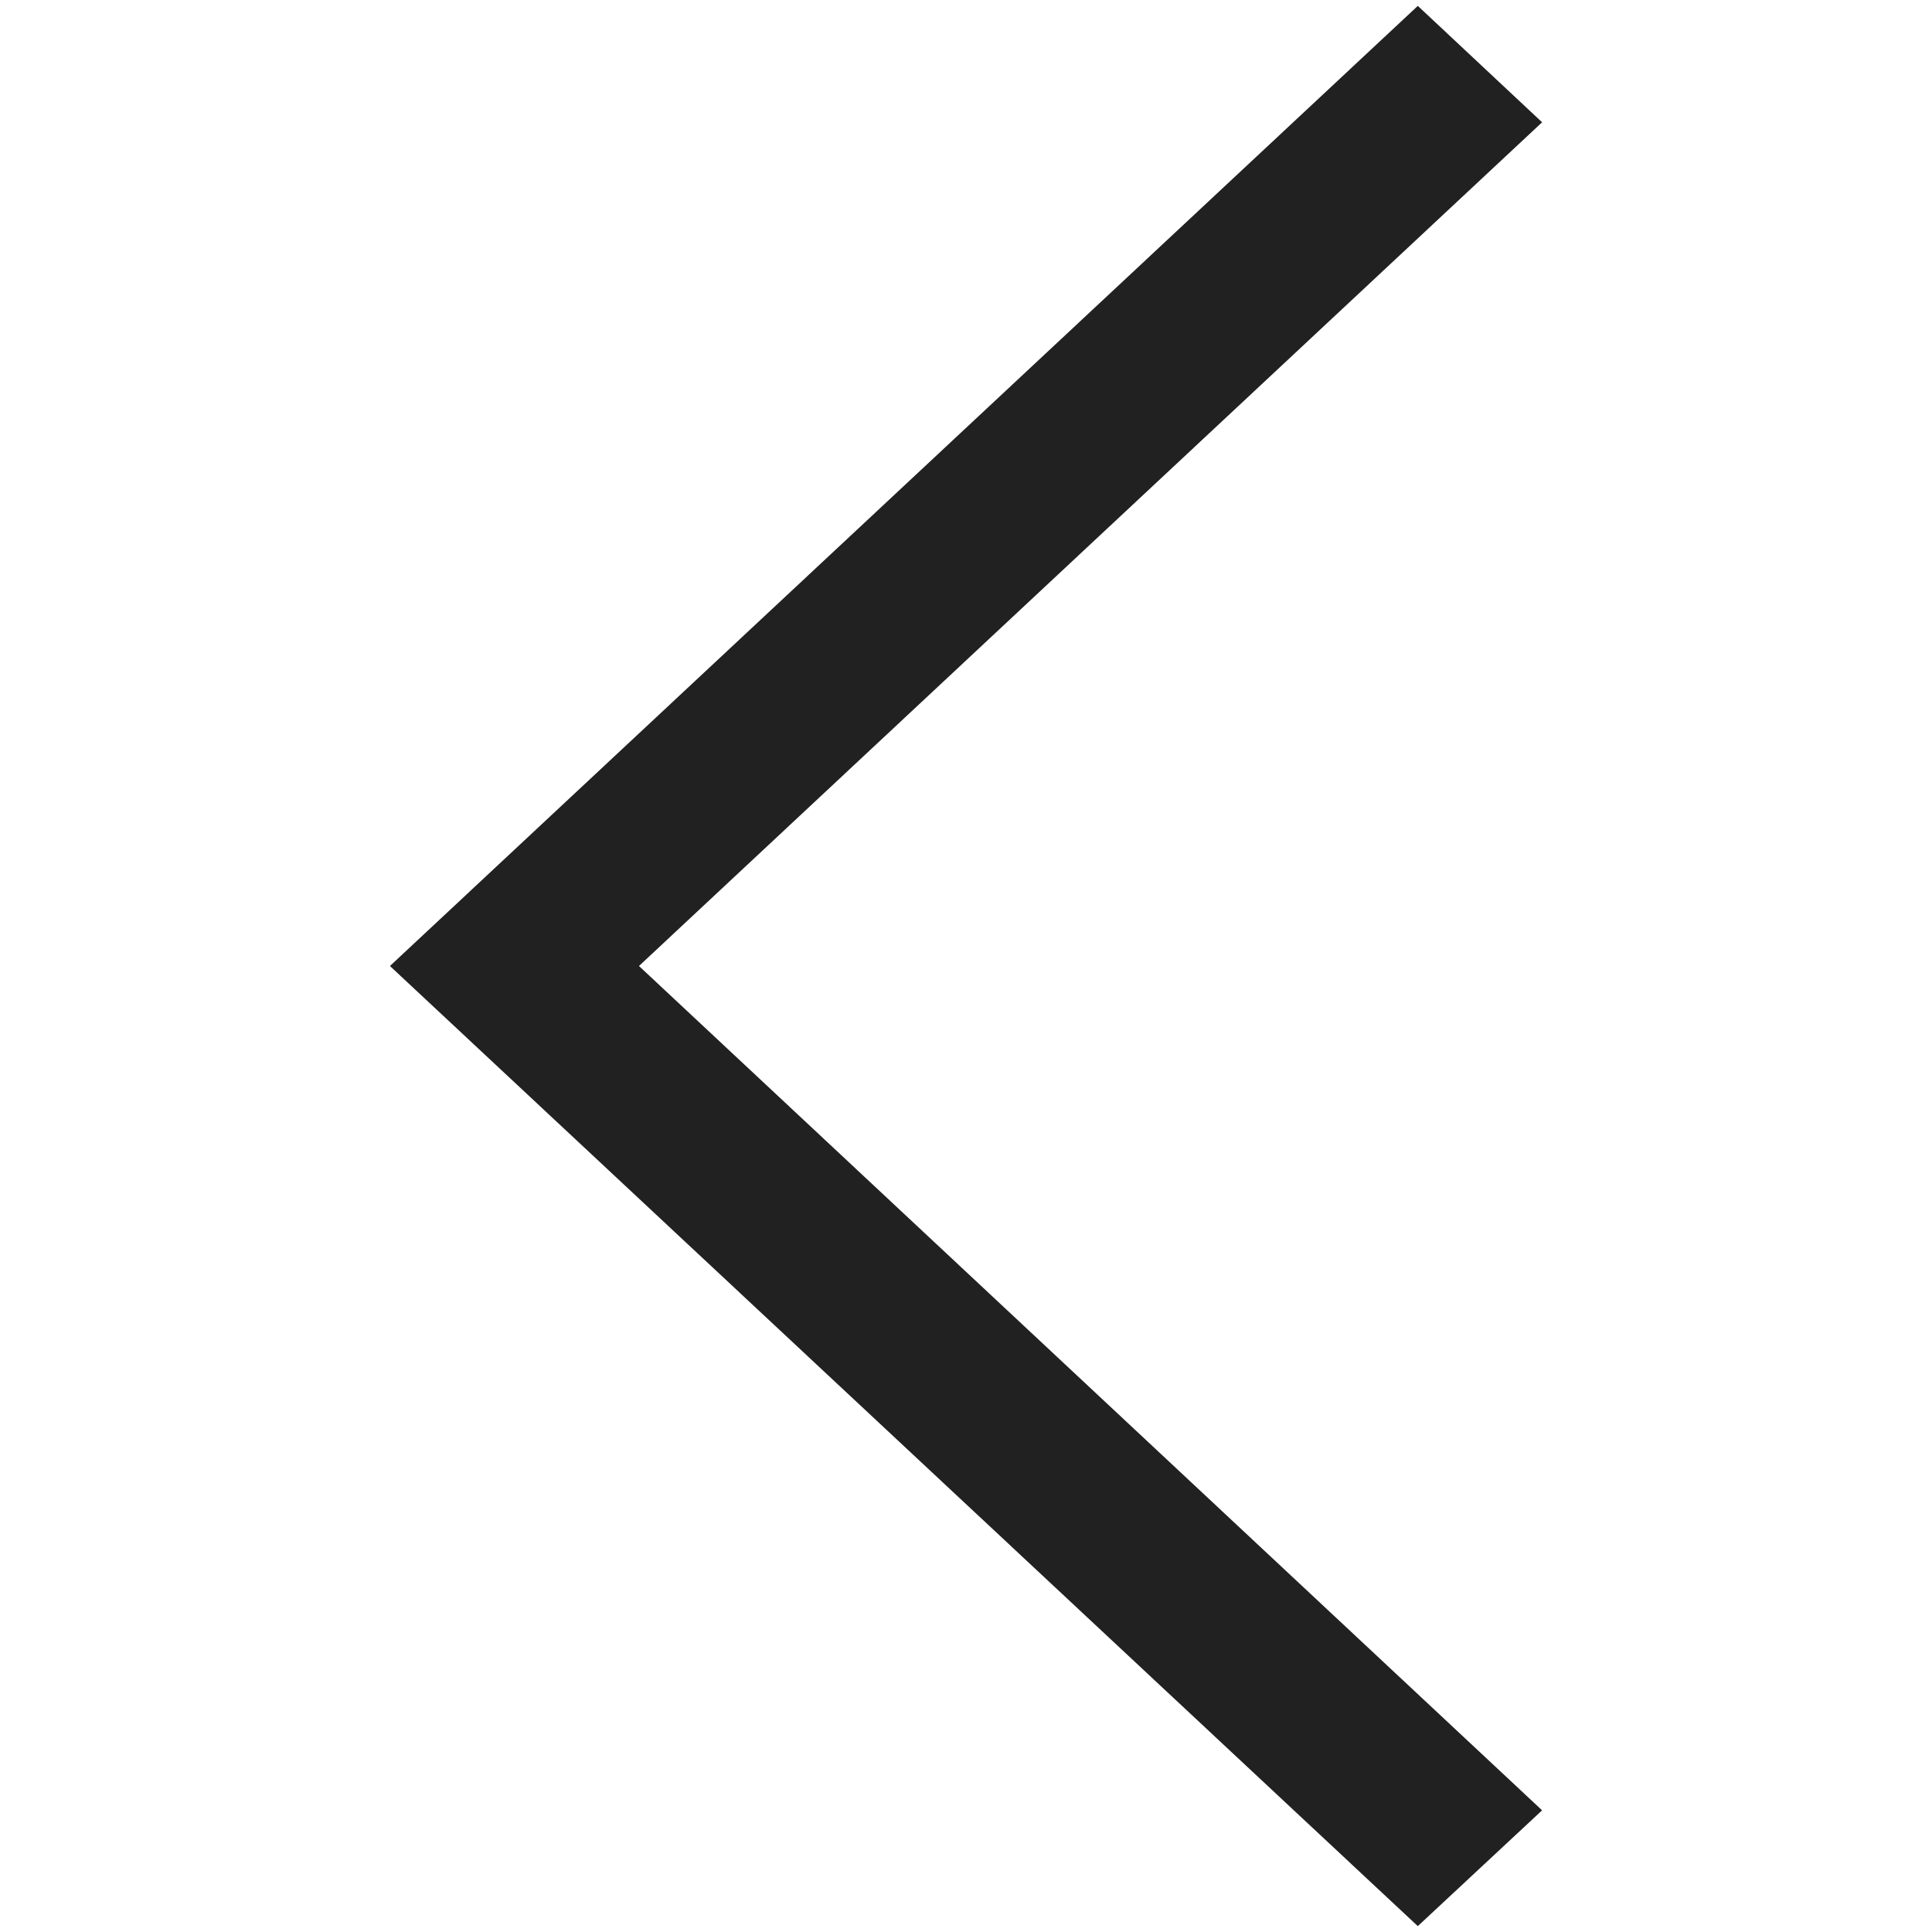
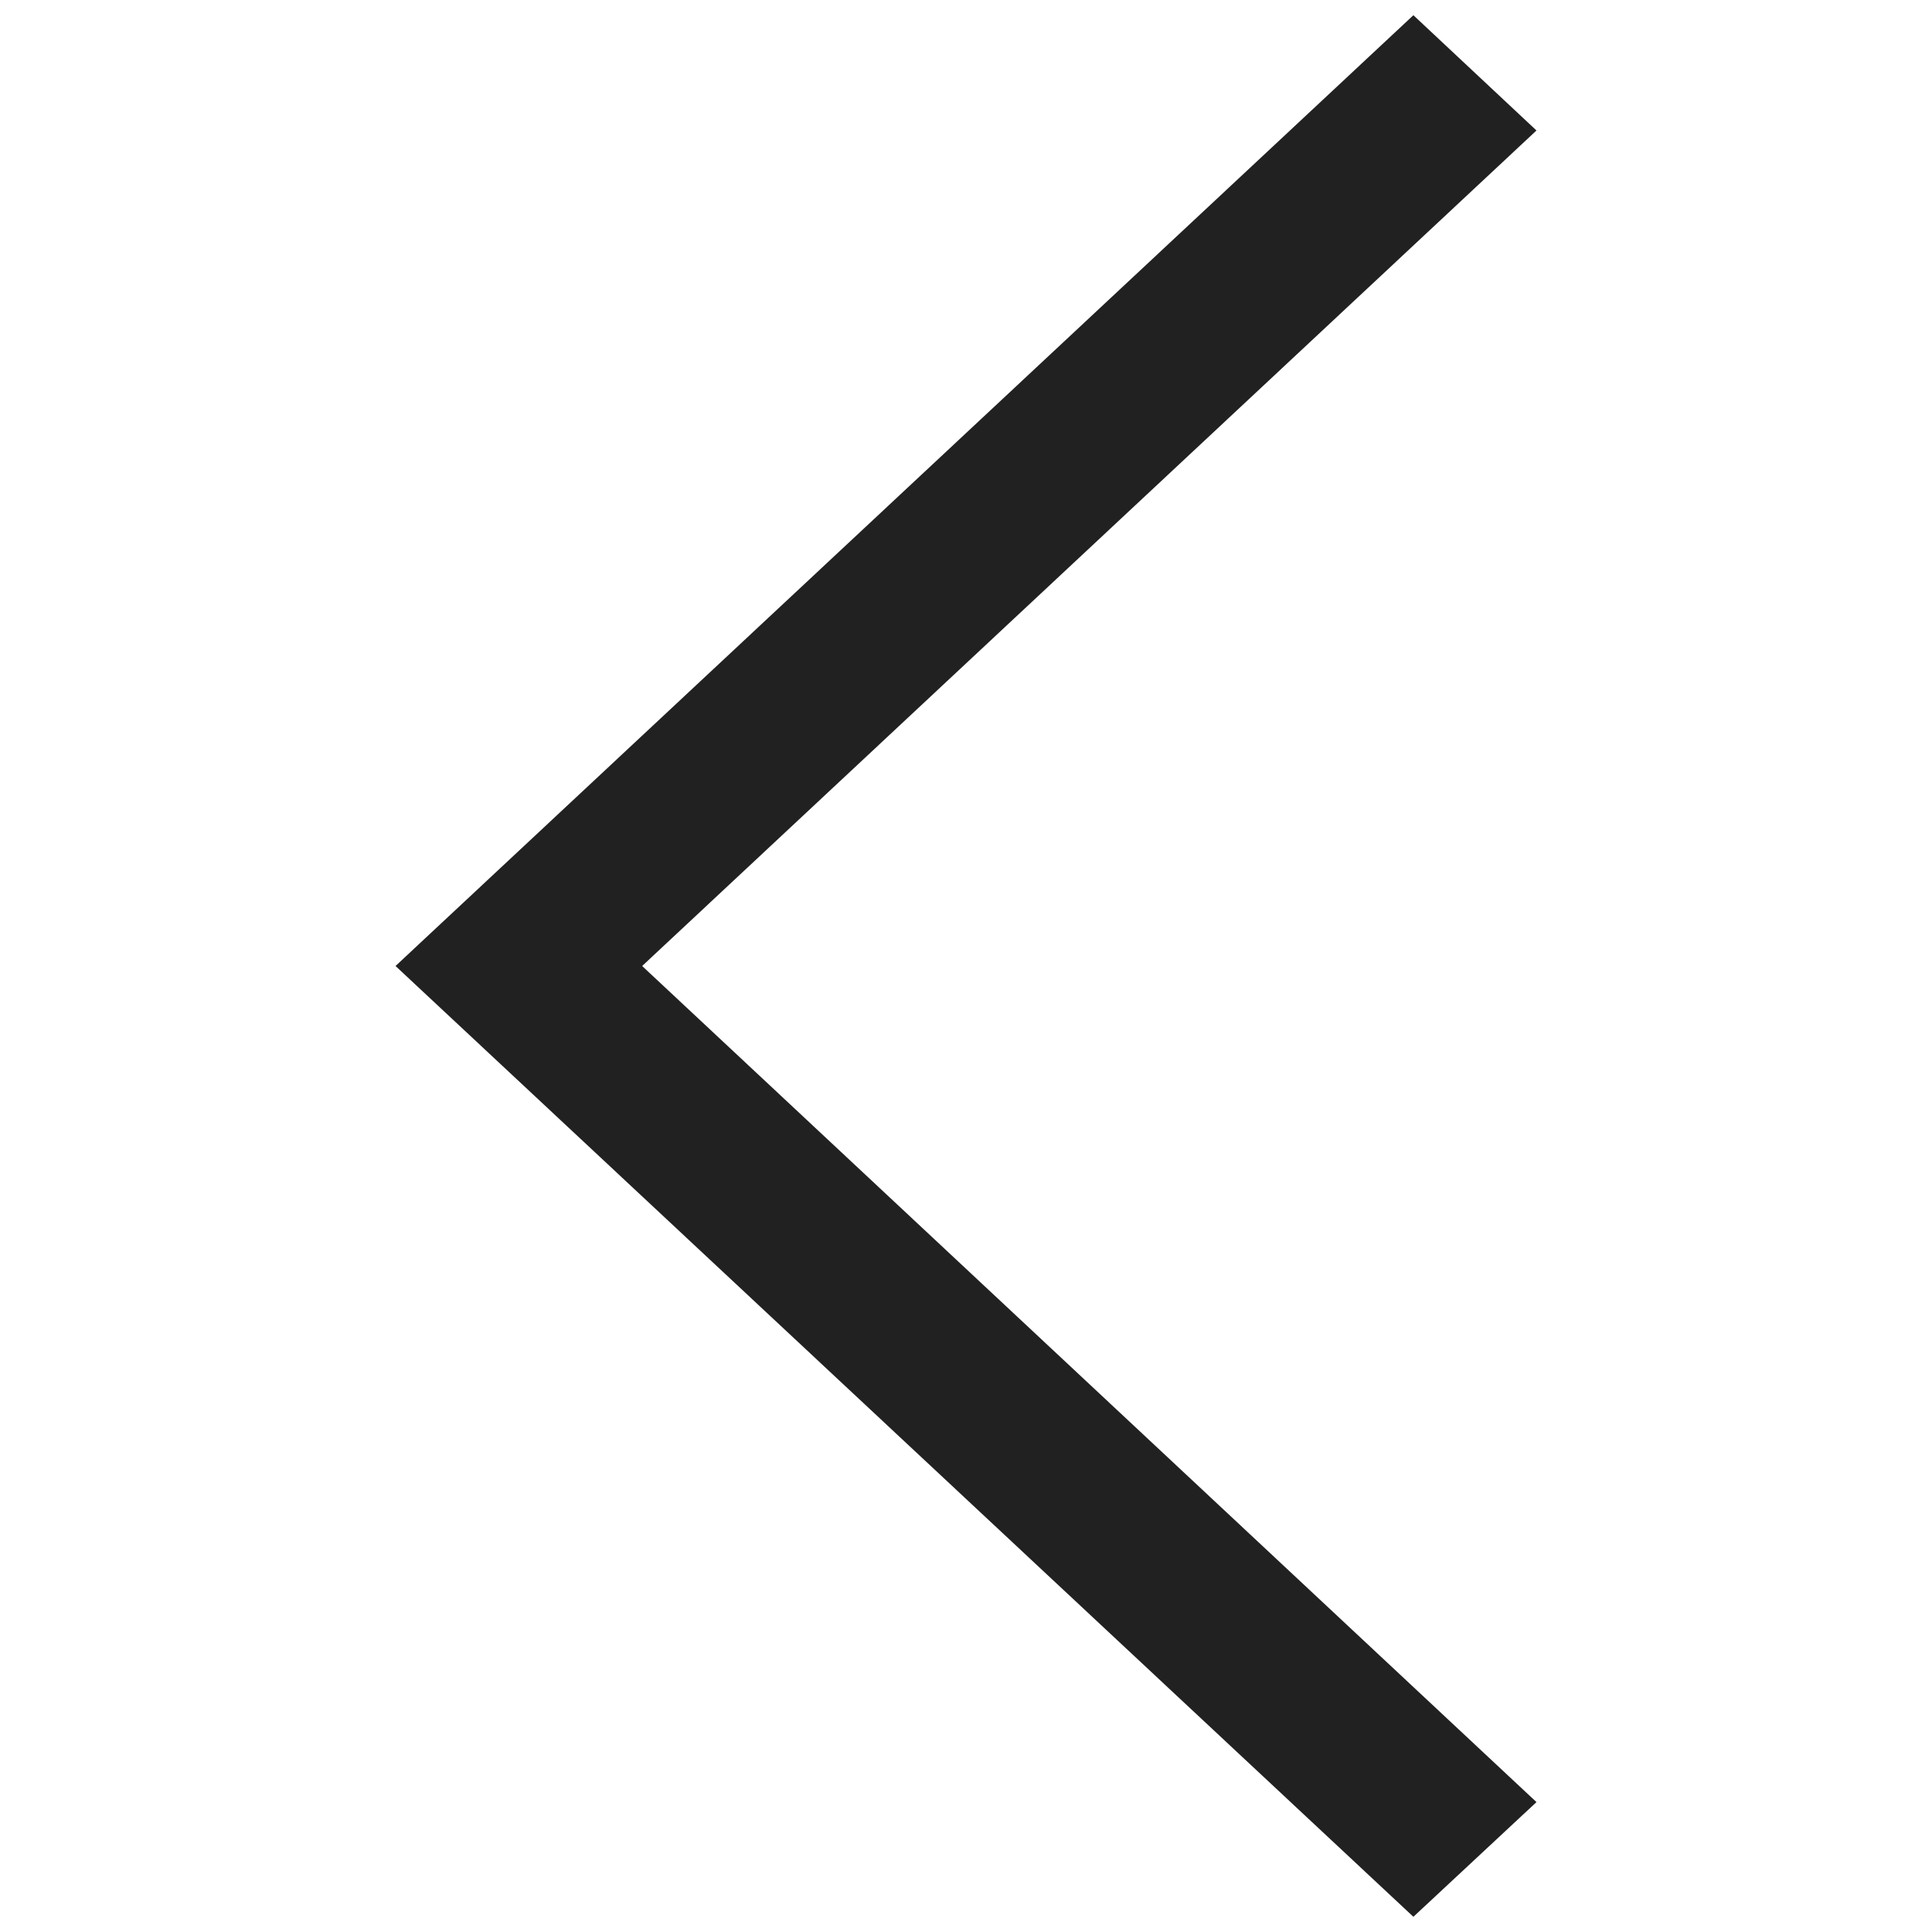
- <svg xmlns="http://www.w3.org/2000/svg" version="1.1" id="Layer_1" x="0px" y="0px" width="48px" height="48px" viewBox="0 0 48 48" enable-background="new 0 0 48 48" xml:space="preserve">
-   <polygon fill="#212121" points="38.313,3.038 35.225,0.146 9.688,24 35.225,47.854 38.313,44.977 15.875,24 " />
+ <svg xmlns="http://www.w3.org/2000/svg" version="1.1" id="Layer_1" x="0px" y="0px" width="72px" height="72px" viewBox="0 0 72 72" enable-background="new 0 0 72 72" xml:space="preserve">
+   <polygon fill="#212121" points="57.26,4.863 52.673,0.567 14.74,36 52.673,71.433 57.26,67.159 23.931,36 " />
</svg>
